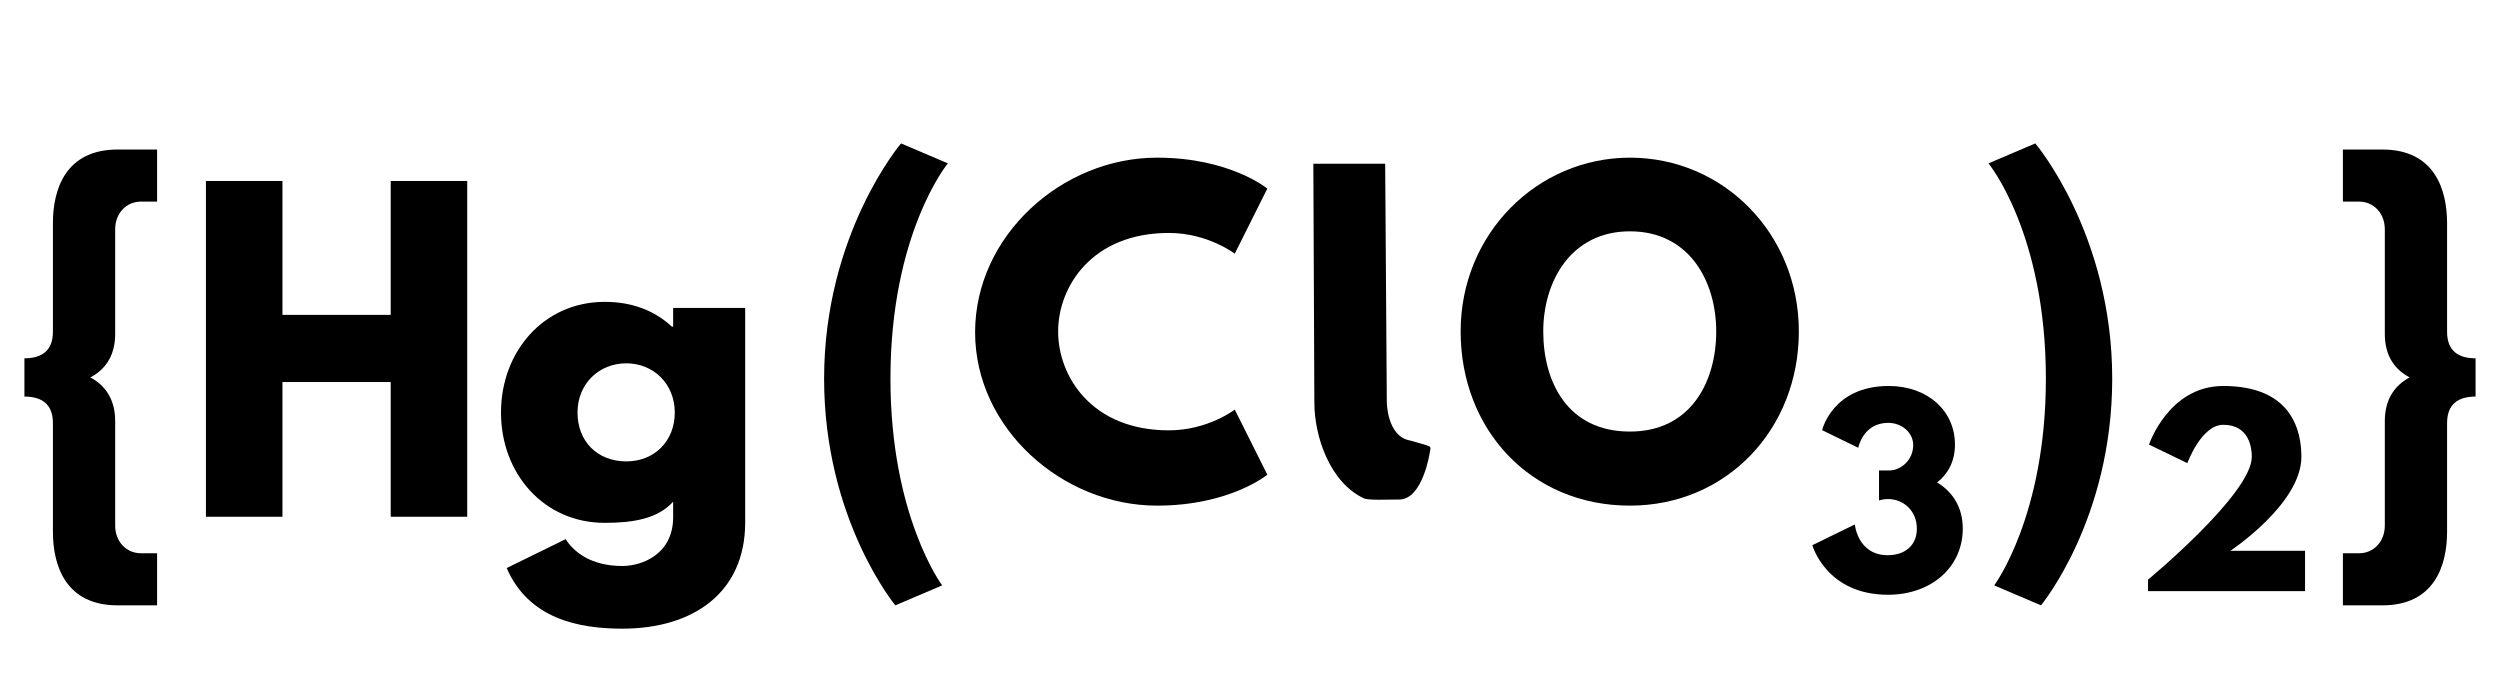
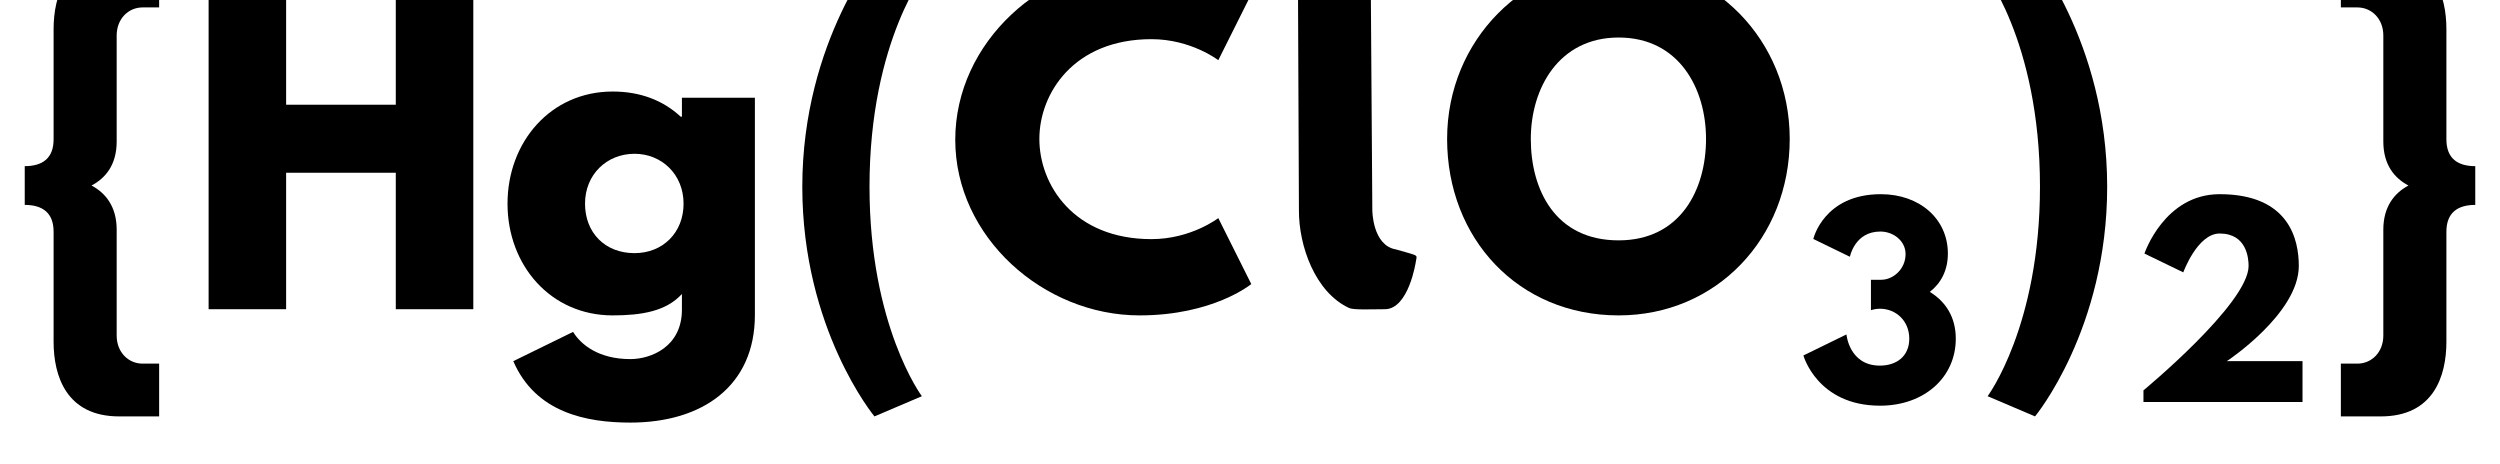
- <svg xmlns="http://www.w3.org/2000/svg" xmlns:xlink="http://www.w3.org/1999/xlink" viewBox="0 0 155.671 42.144" version="1.1" baseProfile="full">
+ <svg xmlns="http://www.w3.org/2000/svg" xmlns:xlink="http://www.w3.org/1999/xlink" viewBox="0 0 242.552 45" version="1.1" baseProfile="full">
  <defs>
    <path id="HussarBoldWeb-H" d="M248 331v-331h-188v825h188v-329h266v329h188v-825h-188v331h-266z" />
    <path id="HussarBoldWeb-g" d="M37 -126l145 71c19 -31 62 -66 139 -66c49 0 125 29 125 120v38c-38 -42 -98 -52 -168 -52c-150 0 -255 121 -255 271s105 272 255 272c68 0 123 -22 165 -61h3v46h177v-527c0 -172 -127 -261 -302 -261c-107 0 -230 24 -284 149zM211 256c0 -70 48 -120 120 -120  c69 0 119 50 119 120c0 71 -53 121 -119 121c-67 0 -120 -50 -120 -121z" />
    <path id="HussarBoldWeb-C" d="M499 170c96 0 162 51 162 51l80 -160s-92 -76 -271 -76c-233 0 -447 190 -447 426c0 237 213 429 447 429c179 0 271 -76 271 -76l-80 -160s-66 51 -162 51c-189 0 -272 -132 -272 -242c0 -111 83 -243 272 -243z" />
    <path id="HussarBoldWeb-l" d="M101.102 825h176.5l4 -585s0.055 -85.347 57.385 -95c57.615 -17 50.959 -11.007 48.115 -30c0 0 -17.165 -114.712 -74.946 -115c-32.054 0 -75.714 -2.283 -87.054 3c-82.853 38.602 -122.015 151.552 -121.521 237.024z" />
    <path id="HussarBoldWeb-O" d="M23 413c0 241 189 427 416 427c229 0 415 -186 415 -427s-178 -428 -415 -428c-244 0 -416 187 -416 428zM226 413c0 -123 59 -246 213 -246c150 0 212 123 212 246s-66 246 -212 246c-145 0 -213 -123 -213 -246z" />
    <path id="HussarBoldWeb-three" d="M205 587l-148 72s42 181 273 181c157 0 271 -100 271 -240c0 -68 -28 -120 -73 -155c64 -39 105 -102 105 -189c0 -158 -129 -271 -306 -271c-254 0 -310 203 -310 203l174 85s11 -126 135 -126c69 0 119 39 119 109c0 71 -53 121 -119 121c-20 0 -36 -6 -36 -6v123h41  c50 0 99 44 99 104c0 53 -49 91 -102 91c-104 0 -123 -102 -123 -102z" />
    <path id="HussarBoldWeb-parenleft" d="M345 -211l-115 -49s-175 211 -175 557c0 356 189 578 189 578l115 -49s-141 -171 -141 -529c0 -338 127 -508 127 -508z" />
    <path id="HussarBoldWeb-parenright" d="M173 -260l-115 49s127 170 127 508c0 358 -141 529 -141 529l115 49s189 -222 189 -578c0 -346 -175 -557 -175 -557z" />
    <path id="HussarBoldWeb-two" d="M363 681c-90 0 -147 -157 -147 -157l-157 76s80 240 304 240c283 0 320 -186 320 -290c0 -193 -291 -385 -291 -385h306v-165h-643v47s425 351 425 503c0 30 -7 131 -117 131z" />
    <path id="HussarBoldWeb-braceleft" d="M60 253v94c43 0 70 19 70 65v267c0 83 31 181 159 181h97v-128h-40c-35 0 -63 -28 -63 -68v-257c0 -57 -27 -89 -61 -107c34 -18 61 -51 61 -107v-257c0 -40 28 -68 63 -68h40v-128h-97c-128 0 -159 98 -159 181v267c0 46 -27 65 -70 65z" />
    <path id="HussarBoldWeb-braceright" d="M386 347v-94c-43 0 -70 -19 -70 -65v-267c0 -83 -31 -181 -159 -181h-97v128h40c35 0 63 28 63 68v257c0 56 27 89 61 107c-34 18 -61 50 -61 107v257c0 40 -28 68 -63 68h-40v128h97c128 0 159 -98 159 -181v-267c0 -46 27 -65 70 -65z" />
  </defs>
-   <use xlink:href="#HussarBoldWeb-H" transform="matrix(0.02534228 0 0 -0.02534228 11.30266 32.17684)" fill="black" />
-   <use xlink:href="#HussarBoldWeb-g" transform="matrix(0.02534228 0 0 -0.02534228 30.61347 32.17684)" fill="black" />
-   <use xlink:href="#HussarBoldWeb-C" transform="matrix(0.02534228 0 0 -0.02534228 60.13519 31.10486)" fill="black" />
-   <use xlink:href="#HussarBoldWeb-l" transform="matrix(0.02534228 0 0 -0.02534228 79.21792 31.10486)" fill="black" />
-   <use xlink:href="#HussarBoldWeb-O" transform="matrix(0.02534228 0 0 -0.02534228 90.36853 31.10486)" fill="black" />
-   <use xlink:href="#HussarBoldWeb-three" transform="matrix(0.01520537 0 0 -0.01520537 112.5937 36.80687)" fill="black" />
-   <use xlink:href="#HussarBoldWeb-parenleft" transform="matrix(0.02534228 0 0 -0.02534228 49.92225 31.10486)" fill="black" />
-   <use xlink:href="#HussarBoldWeb-parenright" transform="matrix(0.02534228 0 0 -0.02534228 122.7053 31.10486)" fill="black" />
-   <use xlink:href="#HussarBoldWeb-two" transform="matrix(0.01520537 0 0 -0.01520537 132.9182 36.80687)" fill="black" />
-   <use xlink:href="#HussarBoldWeb-braceleft" transform="matrix(0.02534228 0 0 -0.02534228 0 31.10486)" fill="black" />
-   <use xlink:href="#HussarBoldWeb-braceright" transform="matrix(0.02534228 0 0 -0.02534228 144.3679 31.10486)" fill="black" />
+   <use xlink:href="#HussarBoldWeb-H" transform="matrix(0.04 0 0 -0.04 17.84 30)" fill="black" />
+   <use xlink:href="#HussarBoldWeb-g" transform="matrix(0.04 0 0 -0.04 48.32 30)" fill="black" />
+   <use xlink:href="#HussarBoldWeb-C" transform="matrix(0.04 0 0 -0.04 91.76 30)" fill="black" />
+   <use xlink:href="#HussarBoldWeb-l" transform="matrix(0.04 0 0 -0.04 121.88 30)" fill="black" />
+   <use xlink:href="#HussarBoldWeb-O" transform="matrix(0.04 0 0 -0.04 139.48 30)" fill="black" />
+   <use xlink:href="#HussarBoldWeb-three" transform="matrix(0.024 0 0 -0.024 174.56 39)" fill="black" />
+   <use xlink:href="#HussarBoldWeb-parenleft" transform="matrix(0.04 0 0 -0.04 75.64 30)" fill="black" />
+   <use xlink:href="#HussarBoldWeb-parenright" transform="matrix(0.04 0 0 -0.04 190.52 30)" fill="black" />
+   <use xlink:href="#HussarBoldWeb-two" transform="matrix(0.024 0 0 -0.024 206.64 39)" fill="black" />
+   <use xlink:href="#HussarBoldWeb-braceleft" transform="matrix(0.04 0 0 -0.04 0 30)" fill="black" />
+   <use xlink:href="#HussarBoldWeb-braceright" transform="matrix(0.04 0 0 -0.04 224.712 30)" fill="black" />
</svg>
